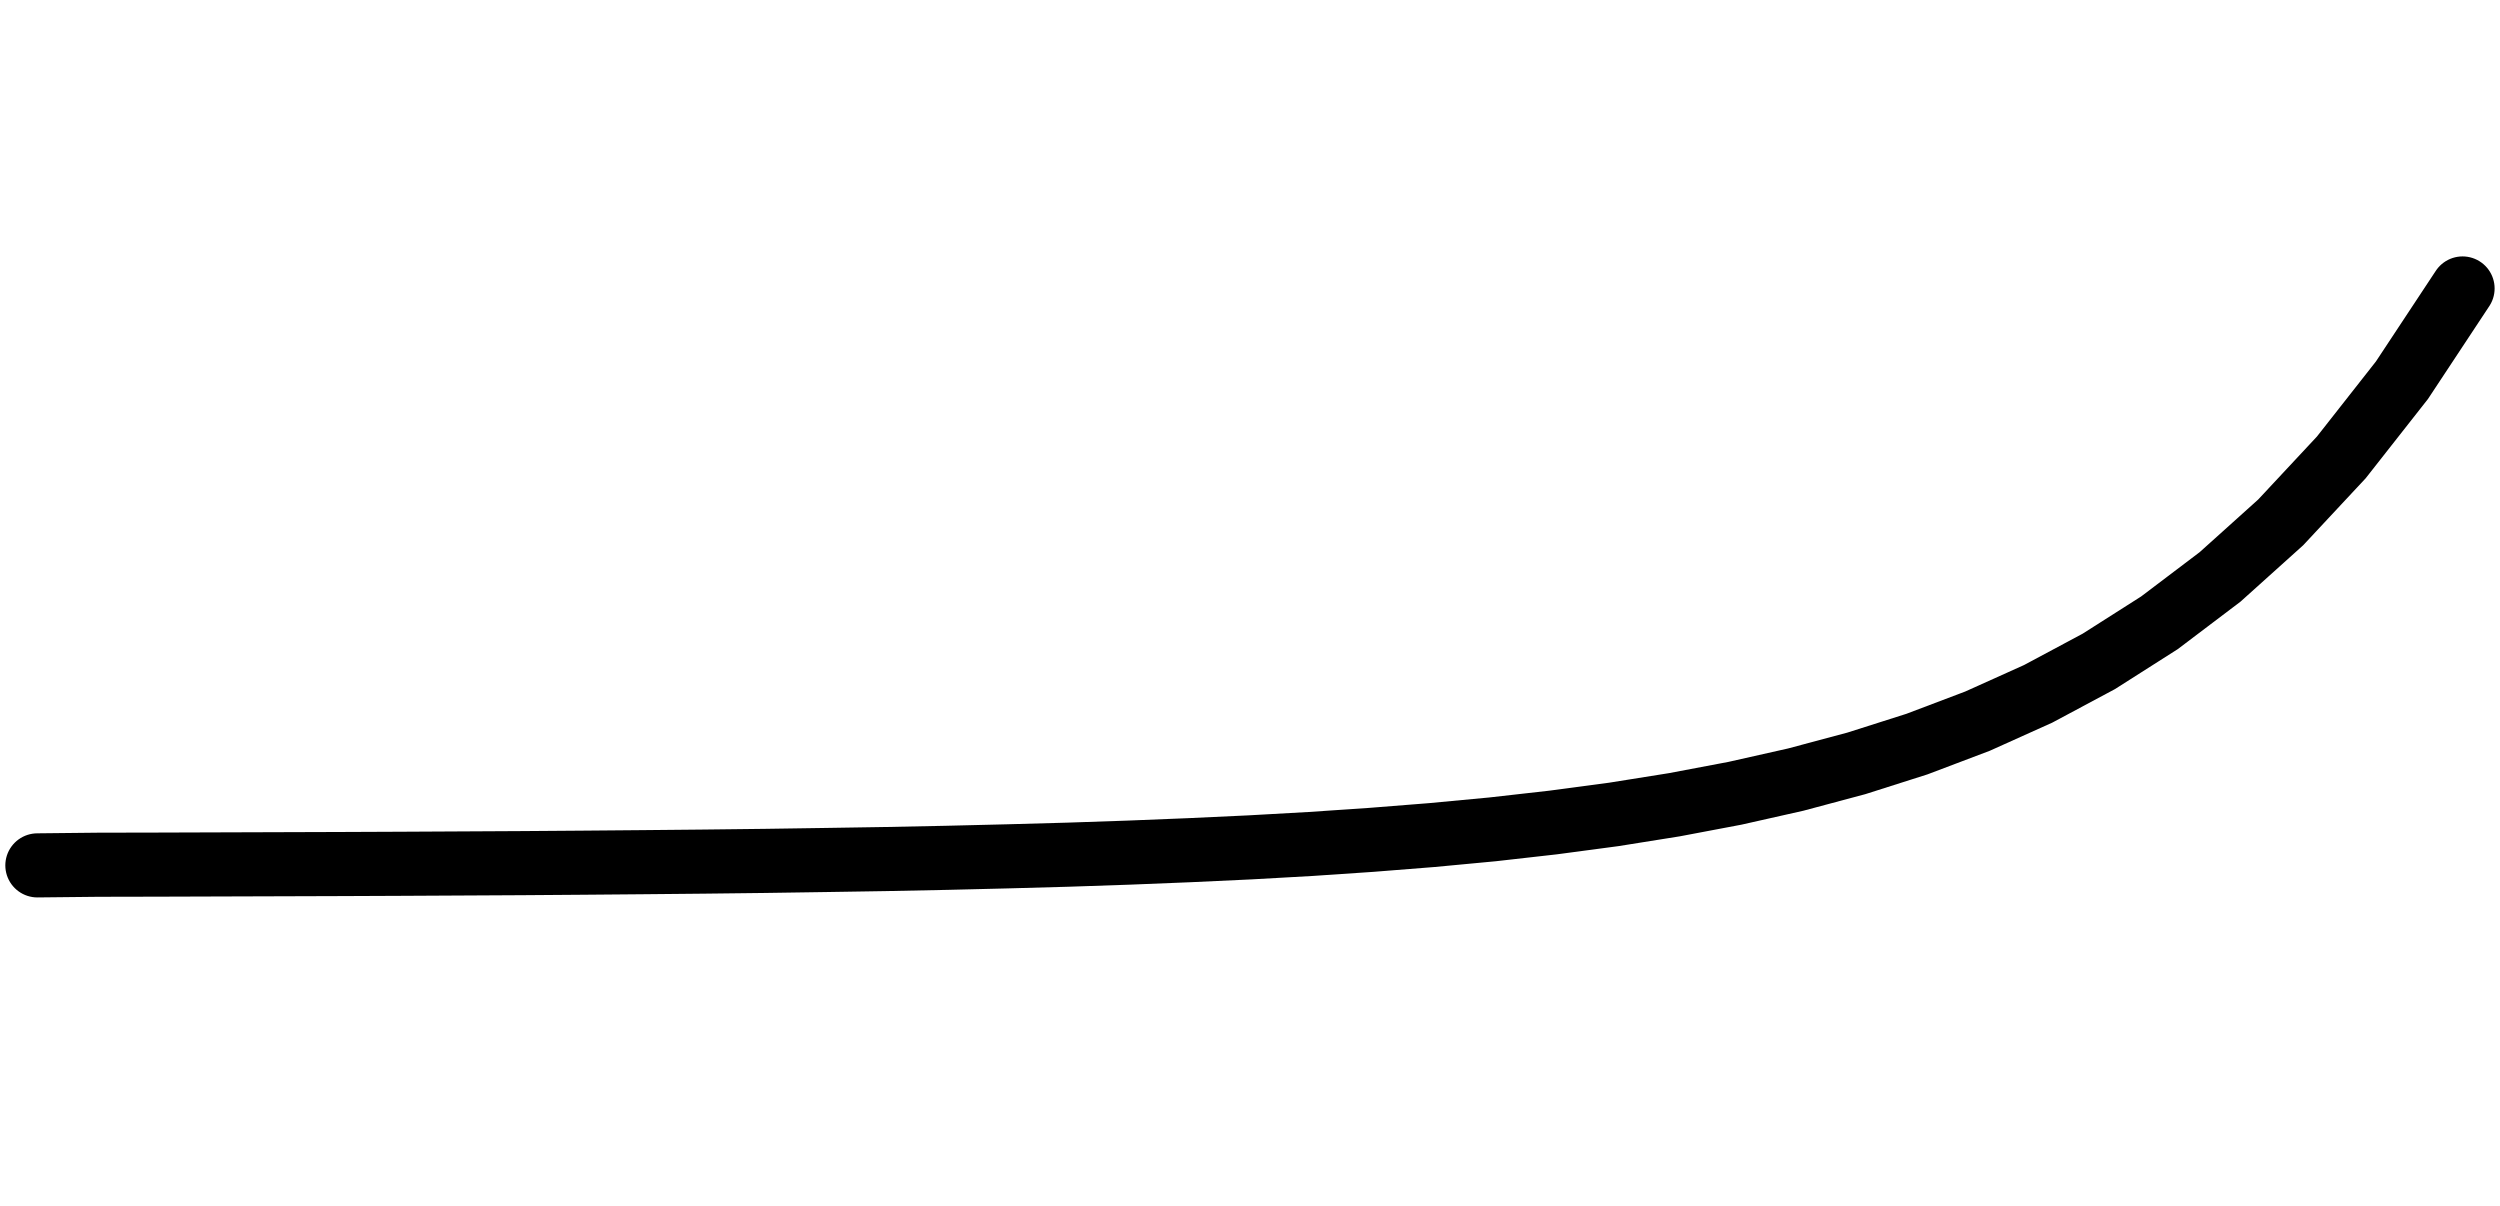
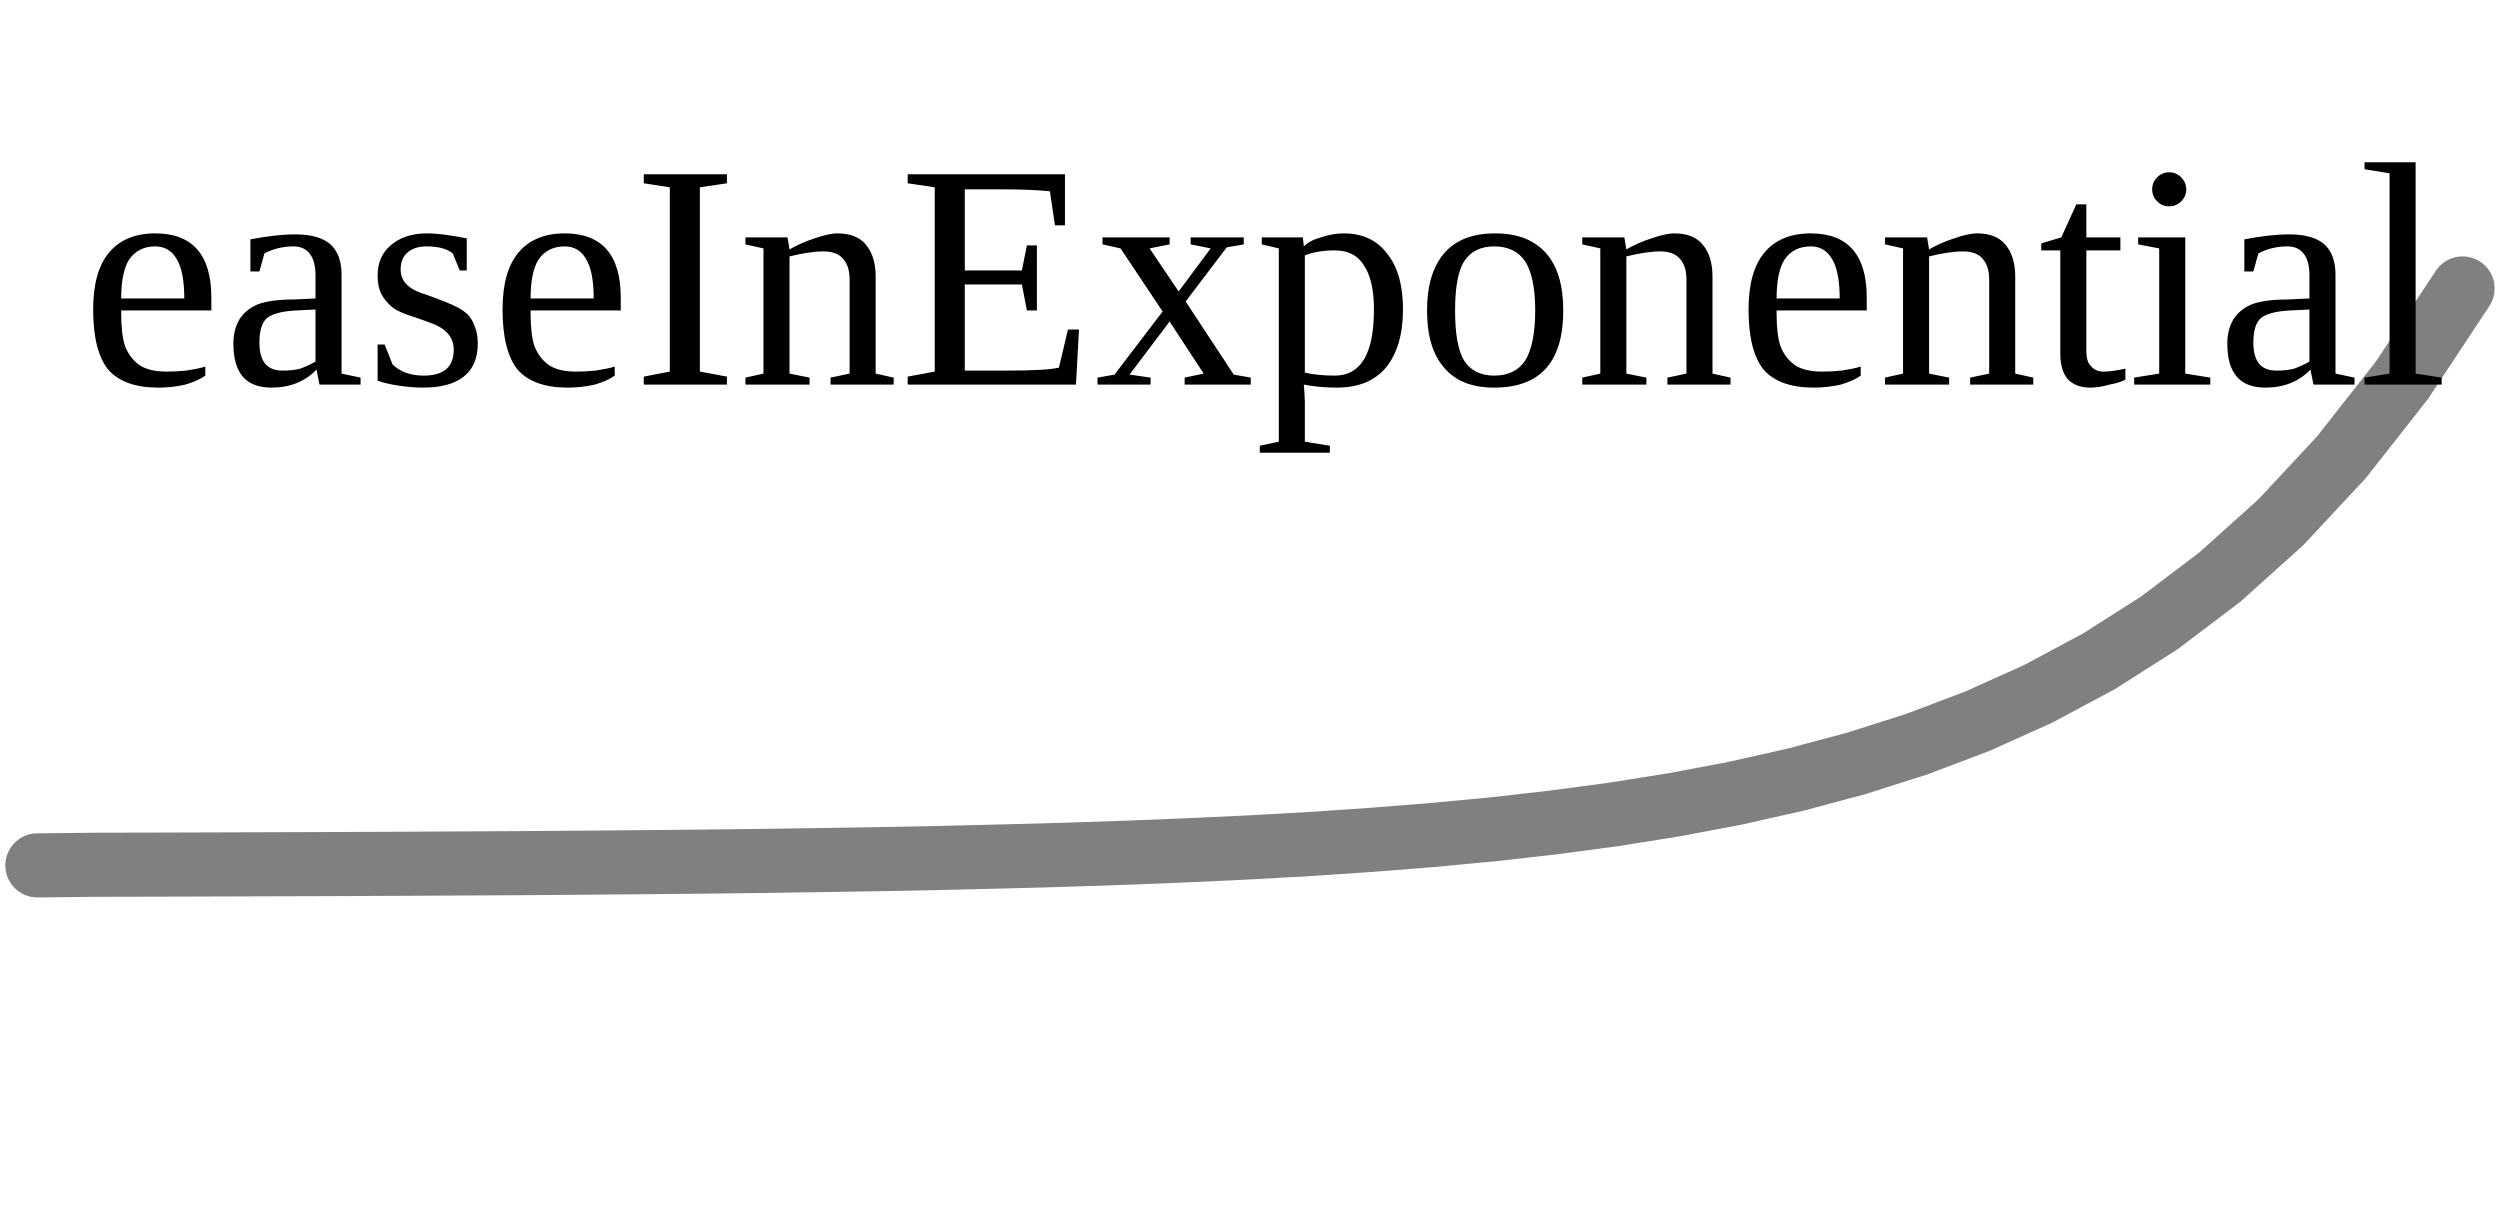
<svg xmlns="http://www.w3.org/2000/svg" version="1.1" id="Calque_1" x="0px" y="0px" width="39px" height="18.8px" viewBox="0 0 39 18.8" enable-background="new 0 0 39 18.8" xml:space="preserve">
  <g id="sine">
-     <path fill="none" stroke="#000000" stroke-linecap="round" d=" M0.583 13.500 L0.583 13.500 L1.529 13.490 L2.475 13.488 L3.42 13.485 L4.366 13.482 L5.312 13.479 L6.258 13.475 L7.204 13.470 L8.15 13.465 L9.095 13.458 L10.041 13.450 L10.987 13.441 L11.933 13.430 L12.879 13.416 L13.825 13.401 L14.77 13.382 L15.716 13.359 L16.662 13.333 L17.608 13.301 L18.554 13.263 L19.5 13.219 L20.445 13.166 L21.391 13.102 L22.337 13.027 L23.283 12.938 L24.229 12.831 L25.174 12.705 L26.12 12.554 L27.066 12.375 L28.012 12.162 L28.958 11.909 L29.904 11.608 L30.849 11.250 L31.795 10.824 L32.741 10.318 L33.687 9.716 L34.633 9.000 L35.579 8.149 L36.524 7.136 L37.47 5.932 L38.416 4.500 " />
+     <path fill="none" y="6" stroke="#808080" stroke-linecap="round" d=" M0.583 13.500 L0.583 13.500 L1.529 13.490 L2.475 13.488 L3.42 13.485 L4.366 13.482 L5.312 13.479 L6.258 13.475 L7.204 13.470 L8.15 13.465 L9.095 13.458 L10.041 13.450 L10.987 13.441 L11.933 13.430 L12.879 13.416 L13.825 13.401 L14.77 13.382 L15.716 13.359 L16.662 13.333 L17.608 13.301 L18.554 13.263 L19.5 13.219 L20.445 13.166 L21.391 13.102 L22.337 13.027 L23.283 12.938 L24.229 12.831 L25.174 12.705 L26.12 12.554 L27.066 12.375 L28.012 12.162 L28.958 11.909 L29.904 11.608 L30.849 11.250 L31.795 10.824 L32.741 10.318 L33.687 9.716 L34.633 9.000 L35.579 8.149 L36.524 7.136 L37.47 5.932 L38.416 4.500 " />
+     <text x="0" y="6" fill="black" font-size="5"> easeInExponential </text>
  </g>
</svg>
